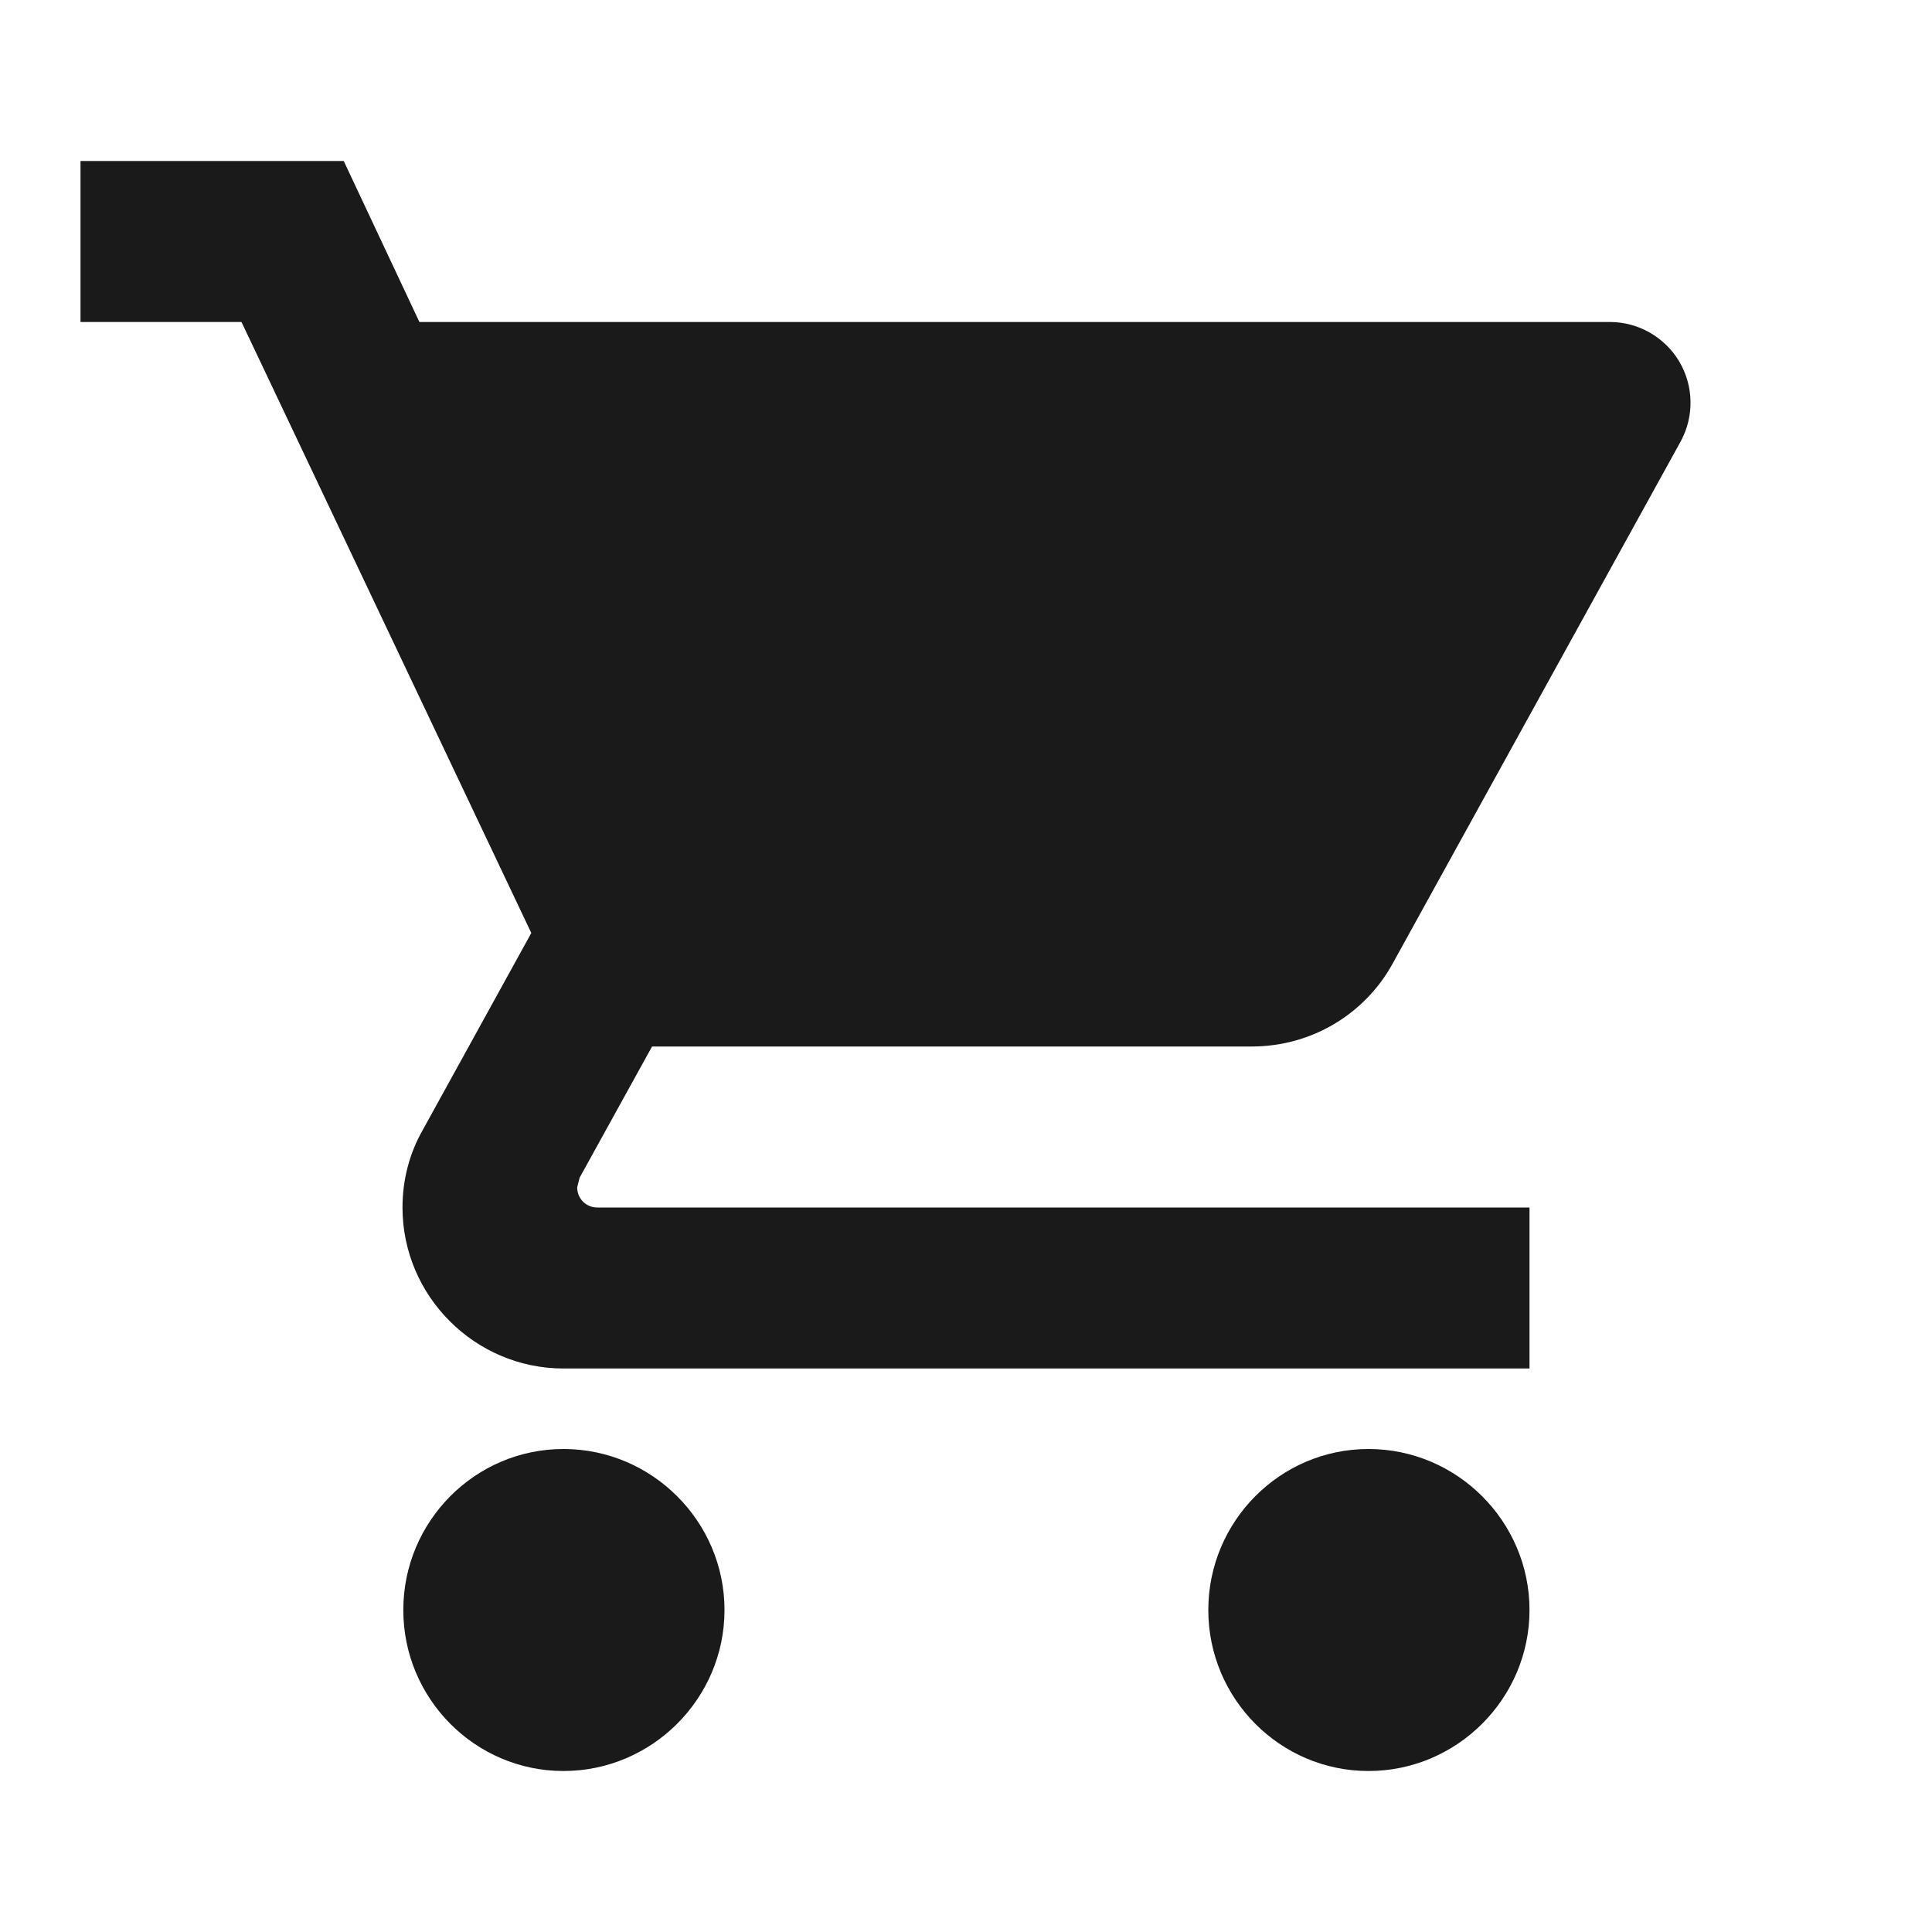
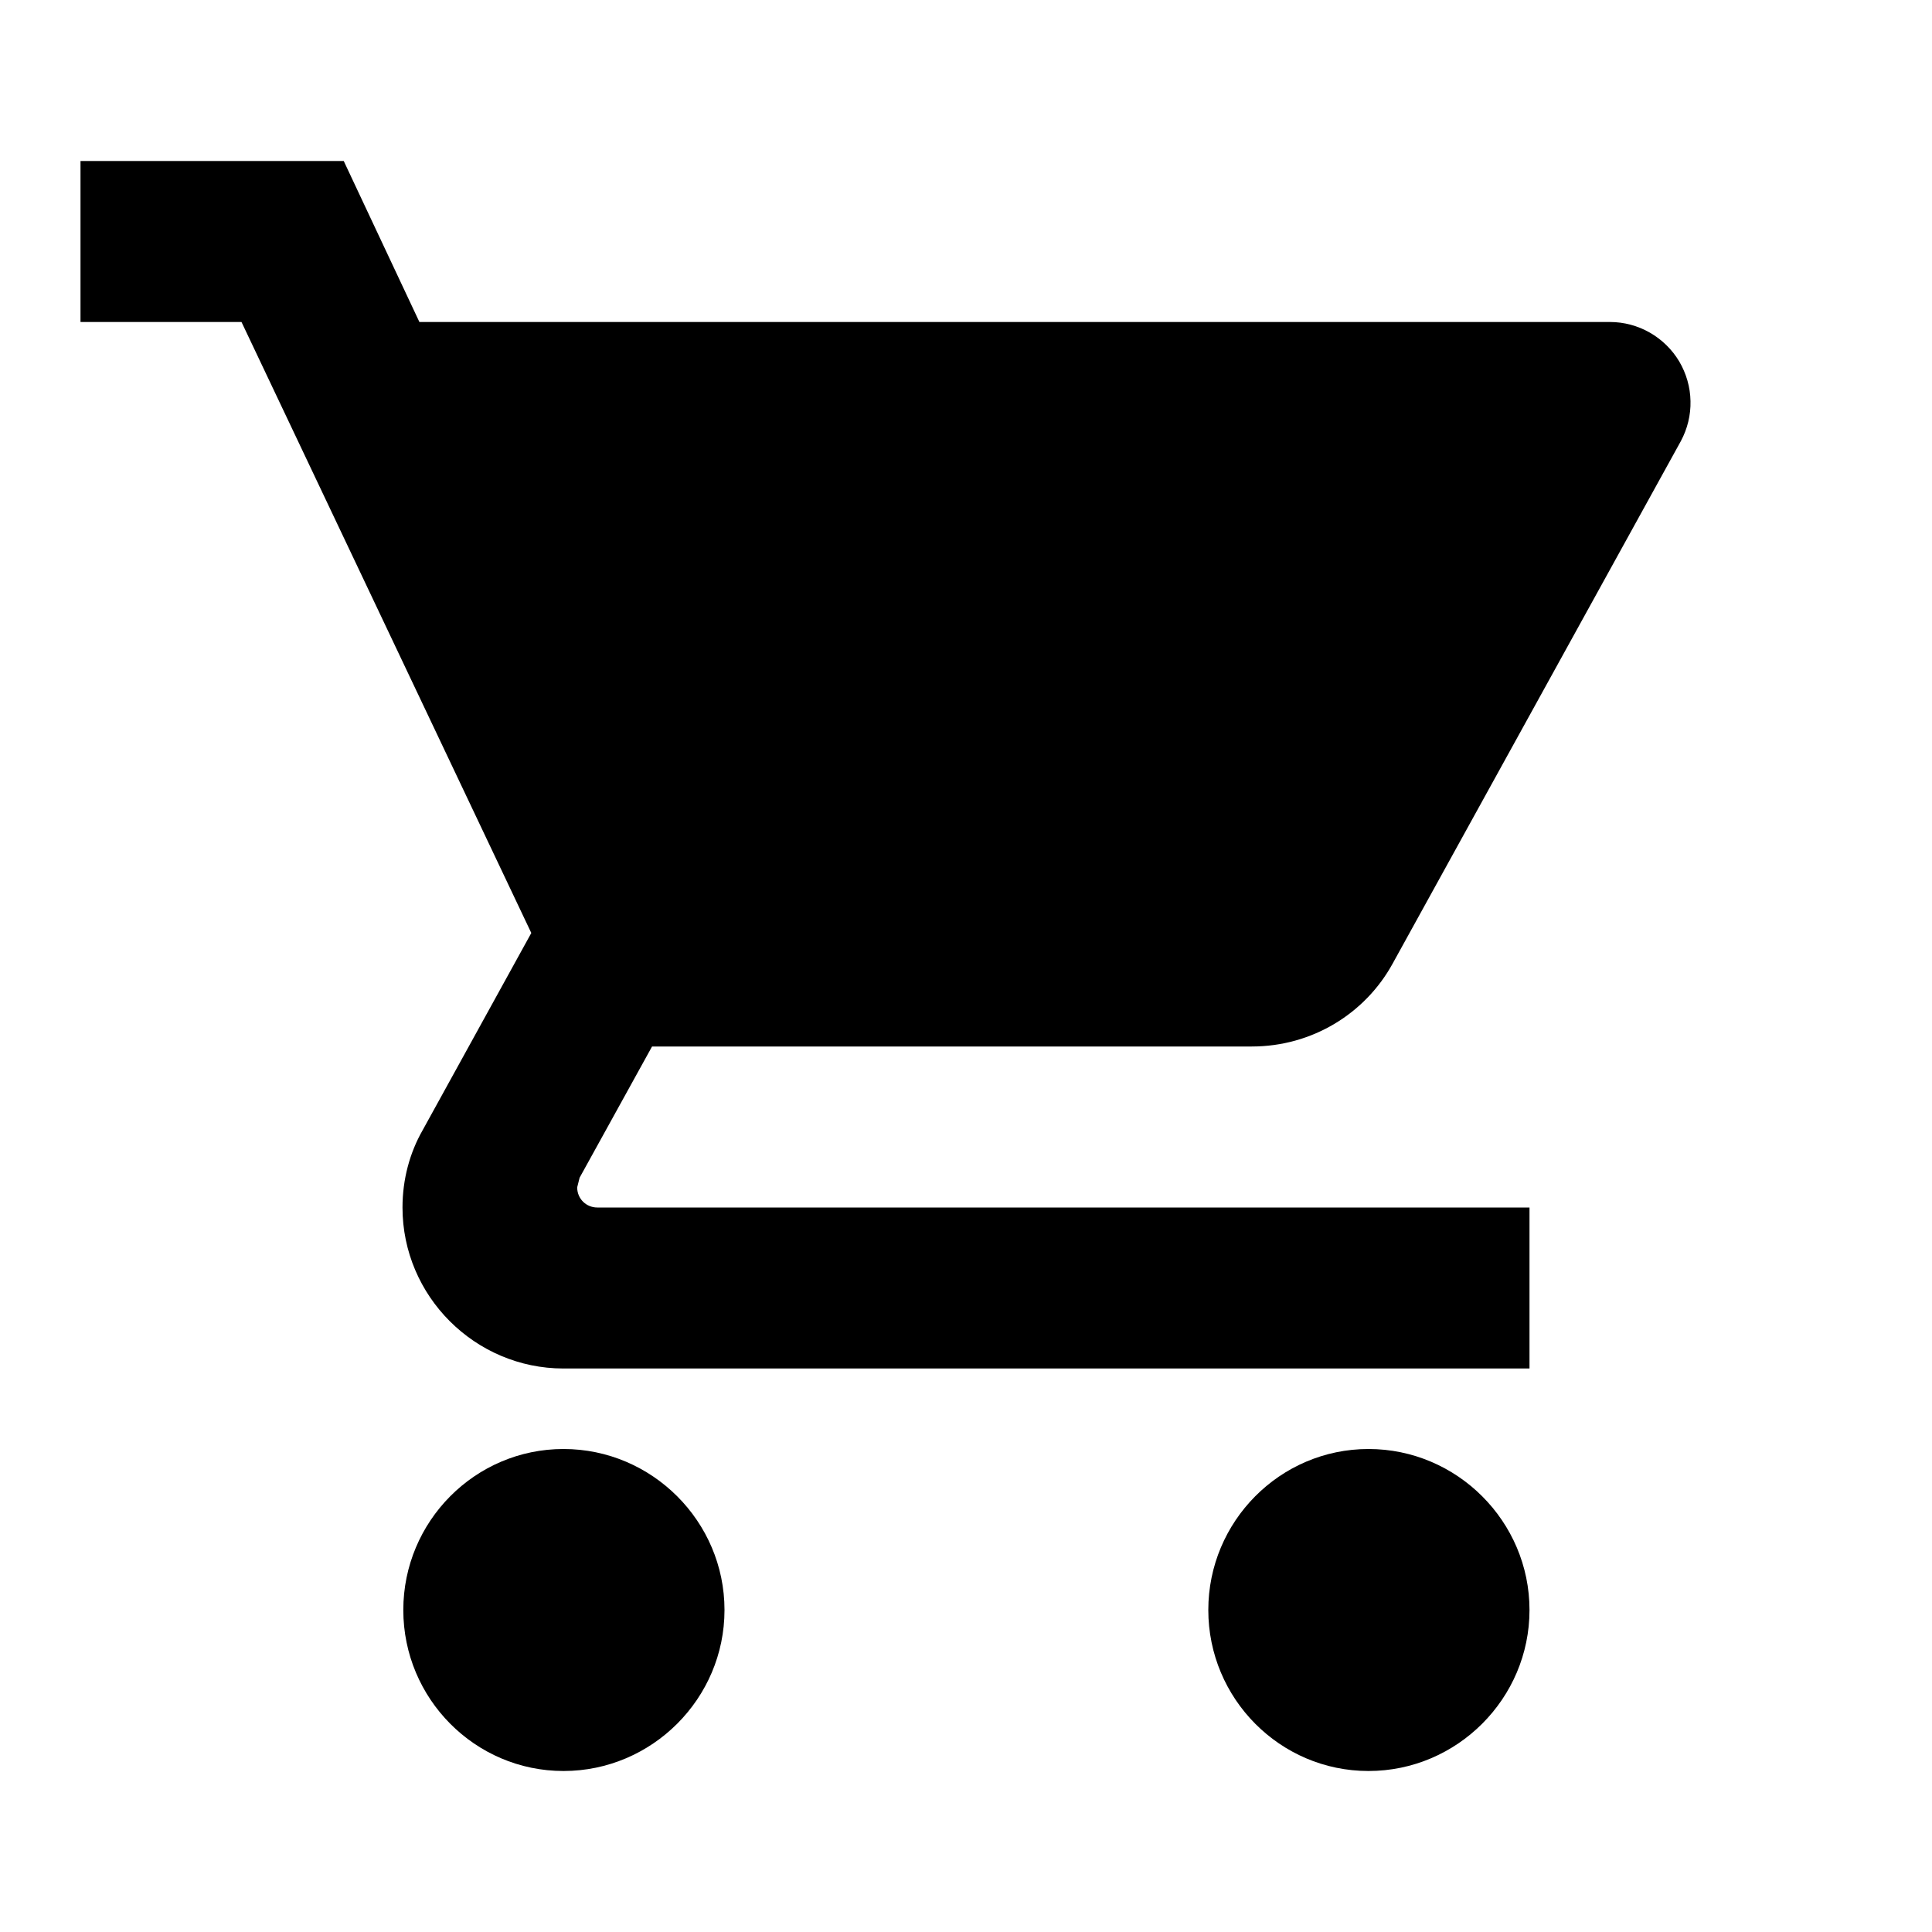
<svg xmlns="http://www.w3.org/2000/svg" width="24" height="24" viewBox="0 0 24 24" fill="none">
-   <path d="M7 18C5.9 18 5.01 18.9 5.01 20C5.01 21.1 5.9 22 7 22C8.1 22 9 21.1 9 20C9 18.9 8.1 18 7 18ZM1 2V4H3L6.6 11.59L5.25 14.04C5.09 14.32 5 14.65 5 15C5 16.1 5.9 17 7 17H19V15H7.42C7.28 15 7.17 14.89 7.17 14.75L7.2 14.63L8.1 13H15.55C16.3 13 16.96 12.59 17.3 11.97L20.88 5.48C20.962 5.327 21.004 5.156 21 4.983C20.997 4.809 20.948 4.64 20.86 4.49C20.771 4.341 20.645 4.218 20.495 4.132C20.344 4.046 20.174 4 20 4H5.21L4.27 2H1ZM17 18C15.9 18 15.01 18.9 15.01 20C15.01 21.1 15.9 22 17 22C18.1 22 19 21.1 19 20C19 18.9 18.1 18 17 18Z" fill="#1A1A1B" />
+   <path d="M7 18C5.9 18 5.01 18.9 5.01 20C5.01 21.1 5.9 22 7 22C8.1 22 9 21.1 9 20C9 18.9 8.1 18 7 18ZM1 2V4H3L6.6 11.59L5.25 14.04C5.09 14.32 5 14.65 5 15C5 16.1 5.9 17 7 17H19V15H7.42C7.28 15 7.17 14.89 7.17 14.75L7.2 14.63L8.1 13H15.55C16.3 13 16.96 12.59 17.3 11.97L20.88 5.48C20.962 5.327 21.004 5.156 21 4.983C20.997 4.809 20.948 4.64 20.86 4.49C20.771 4.341 20.645 4.218 20.495 4.132C20.344 4.046 20.174 4 20 4H5.21L4.27 2H1ZM17 18C15.9 18 15.01 18.9 15.01 20C15.01 21.1 15.9 22 17 22C18.1 22 19 21.1 19 20C19 18.9 18.1 18 17 18Z" fill="currentColor" />
</svg>
